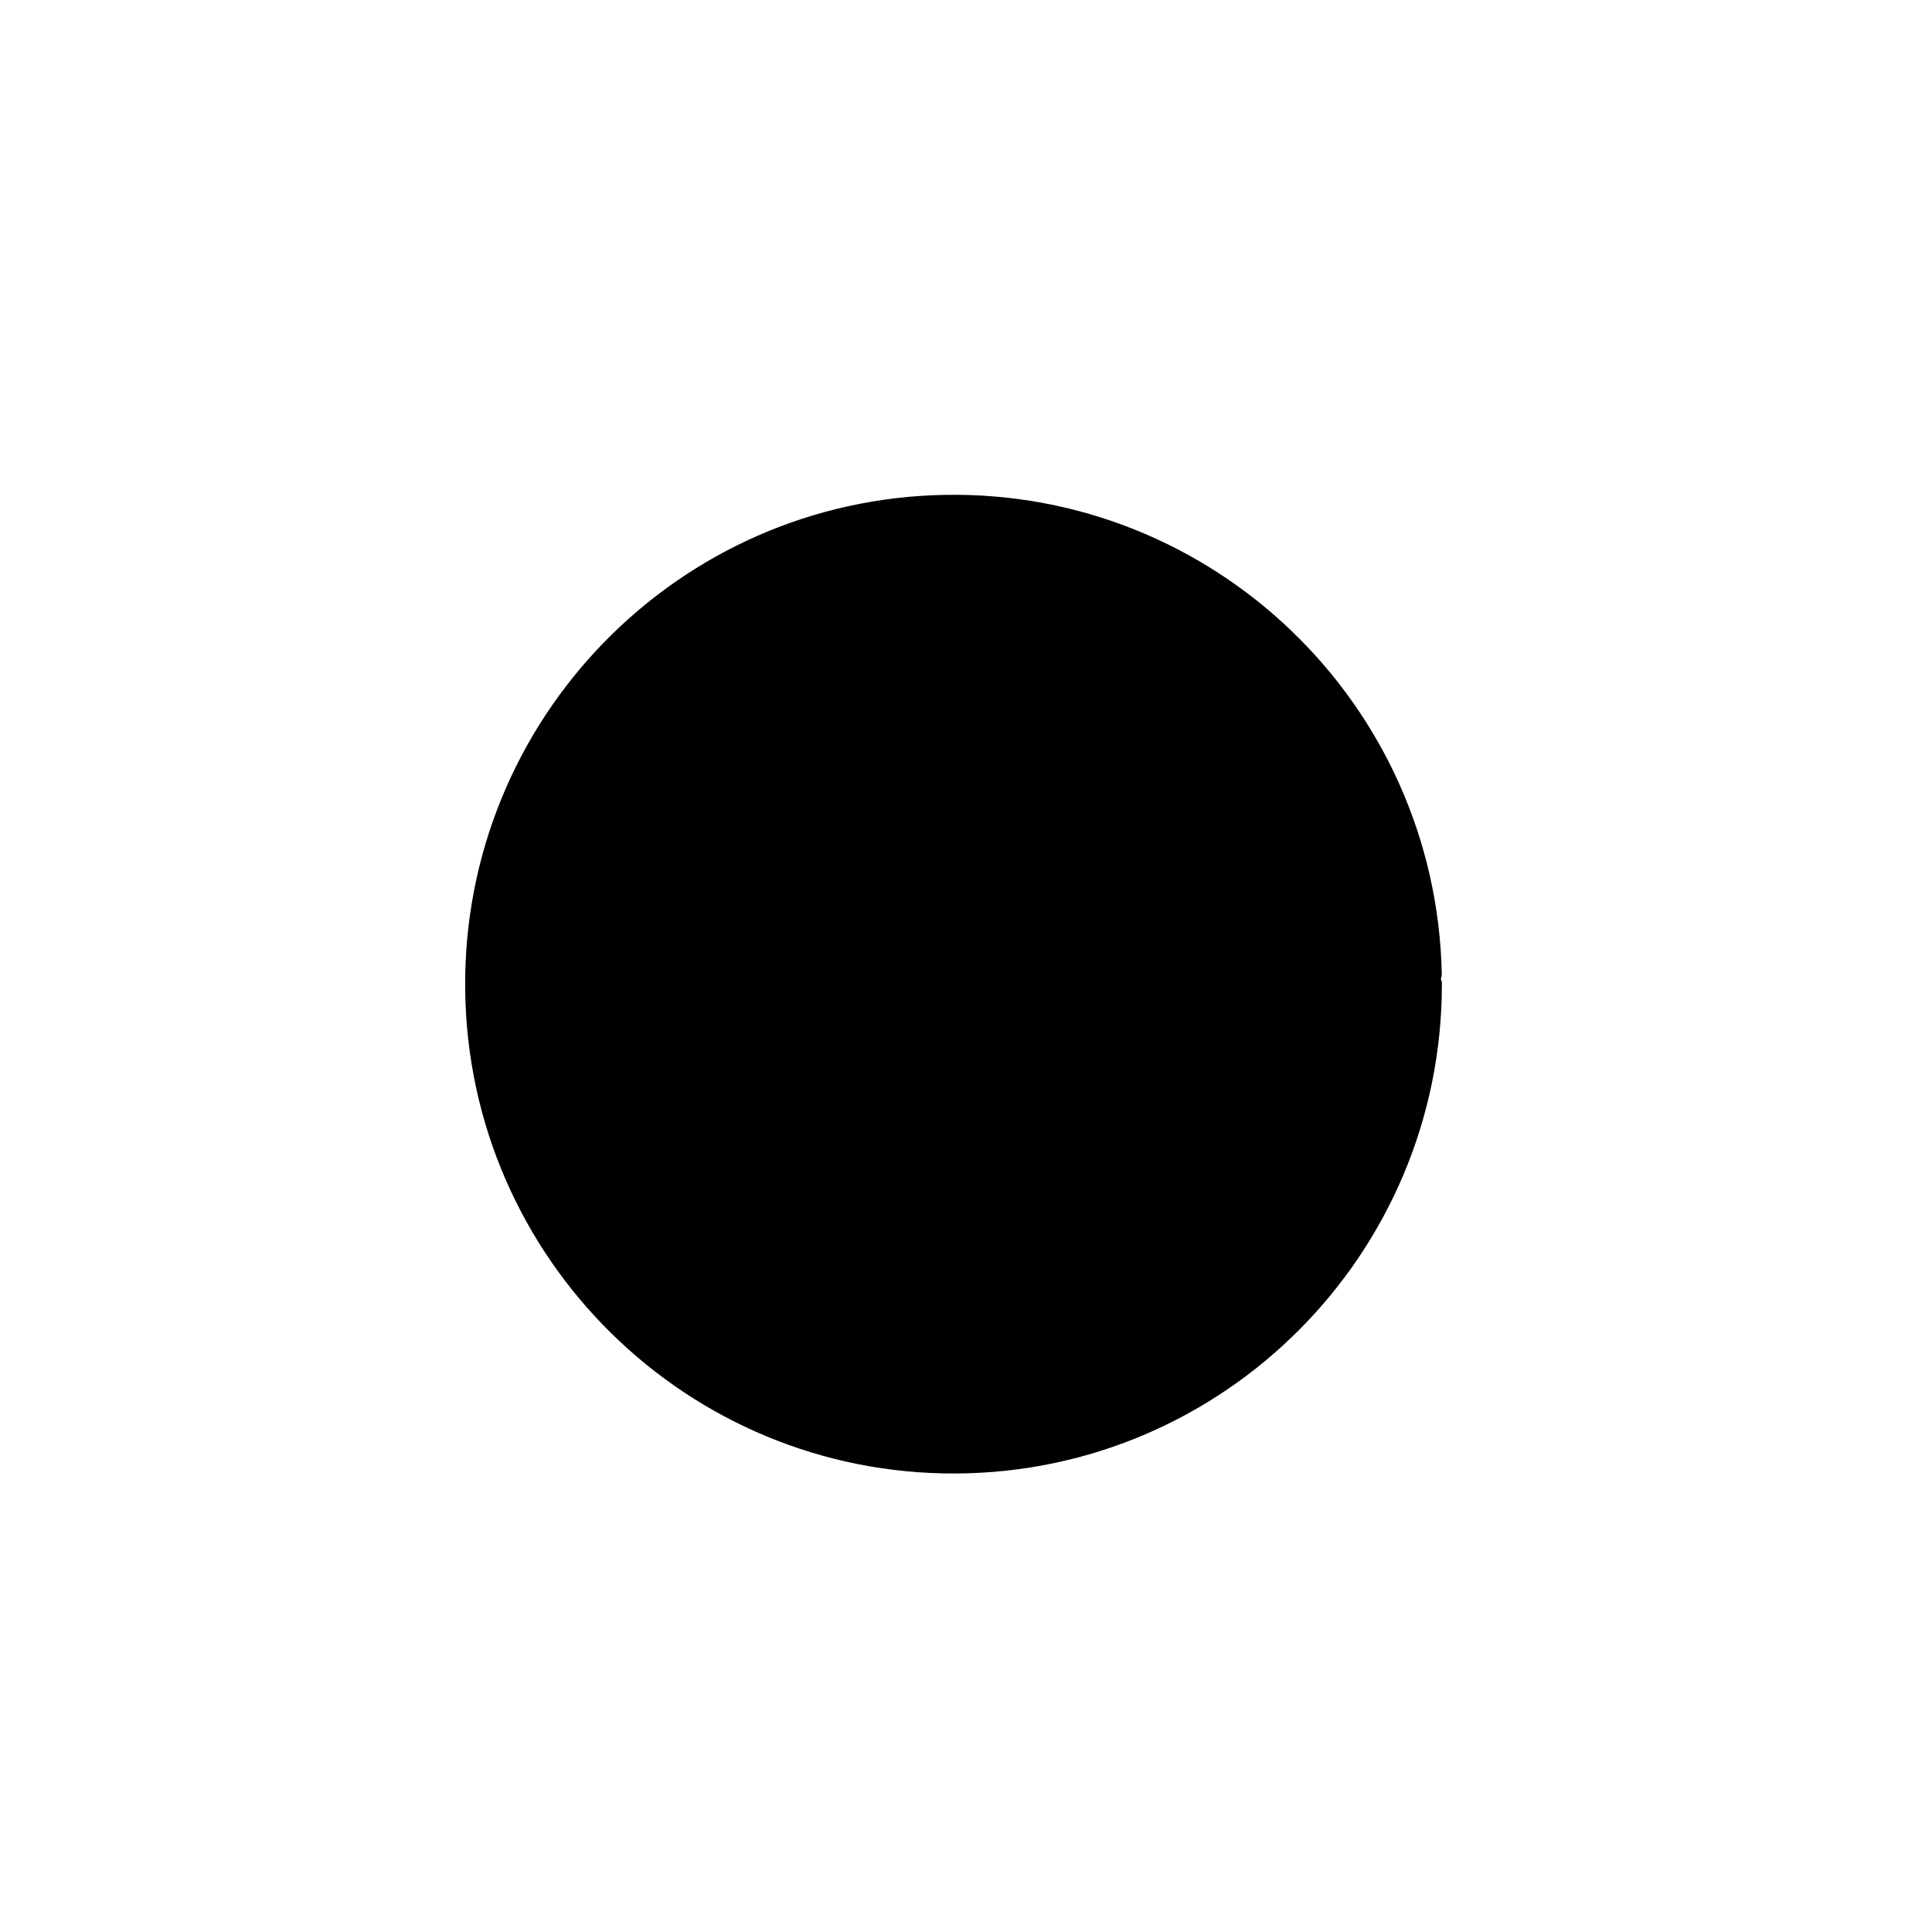
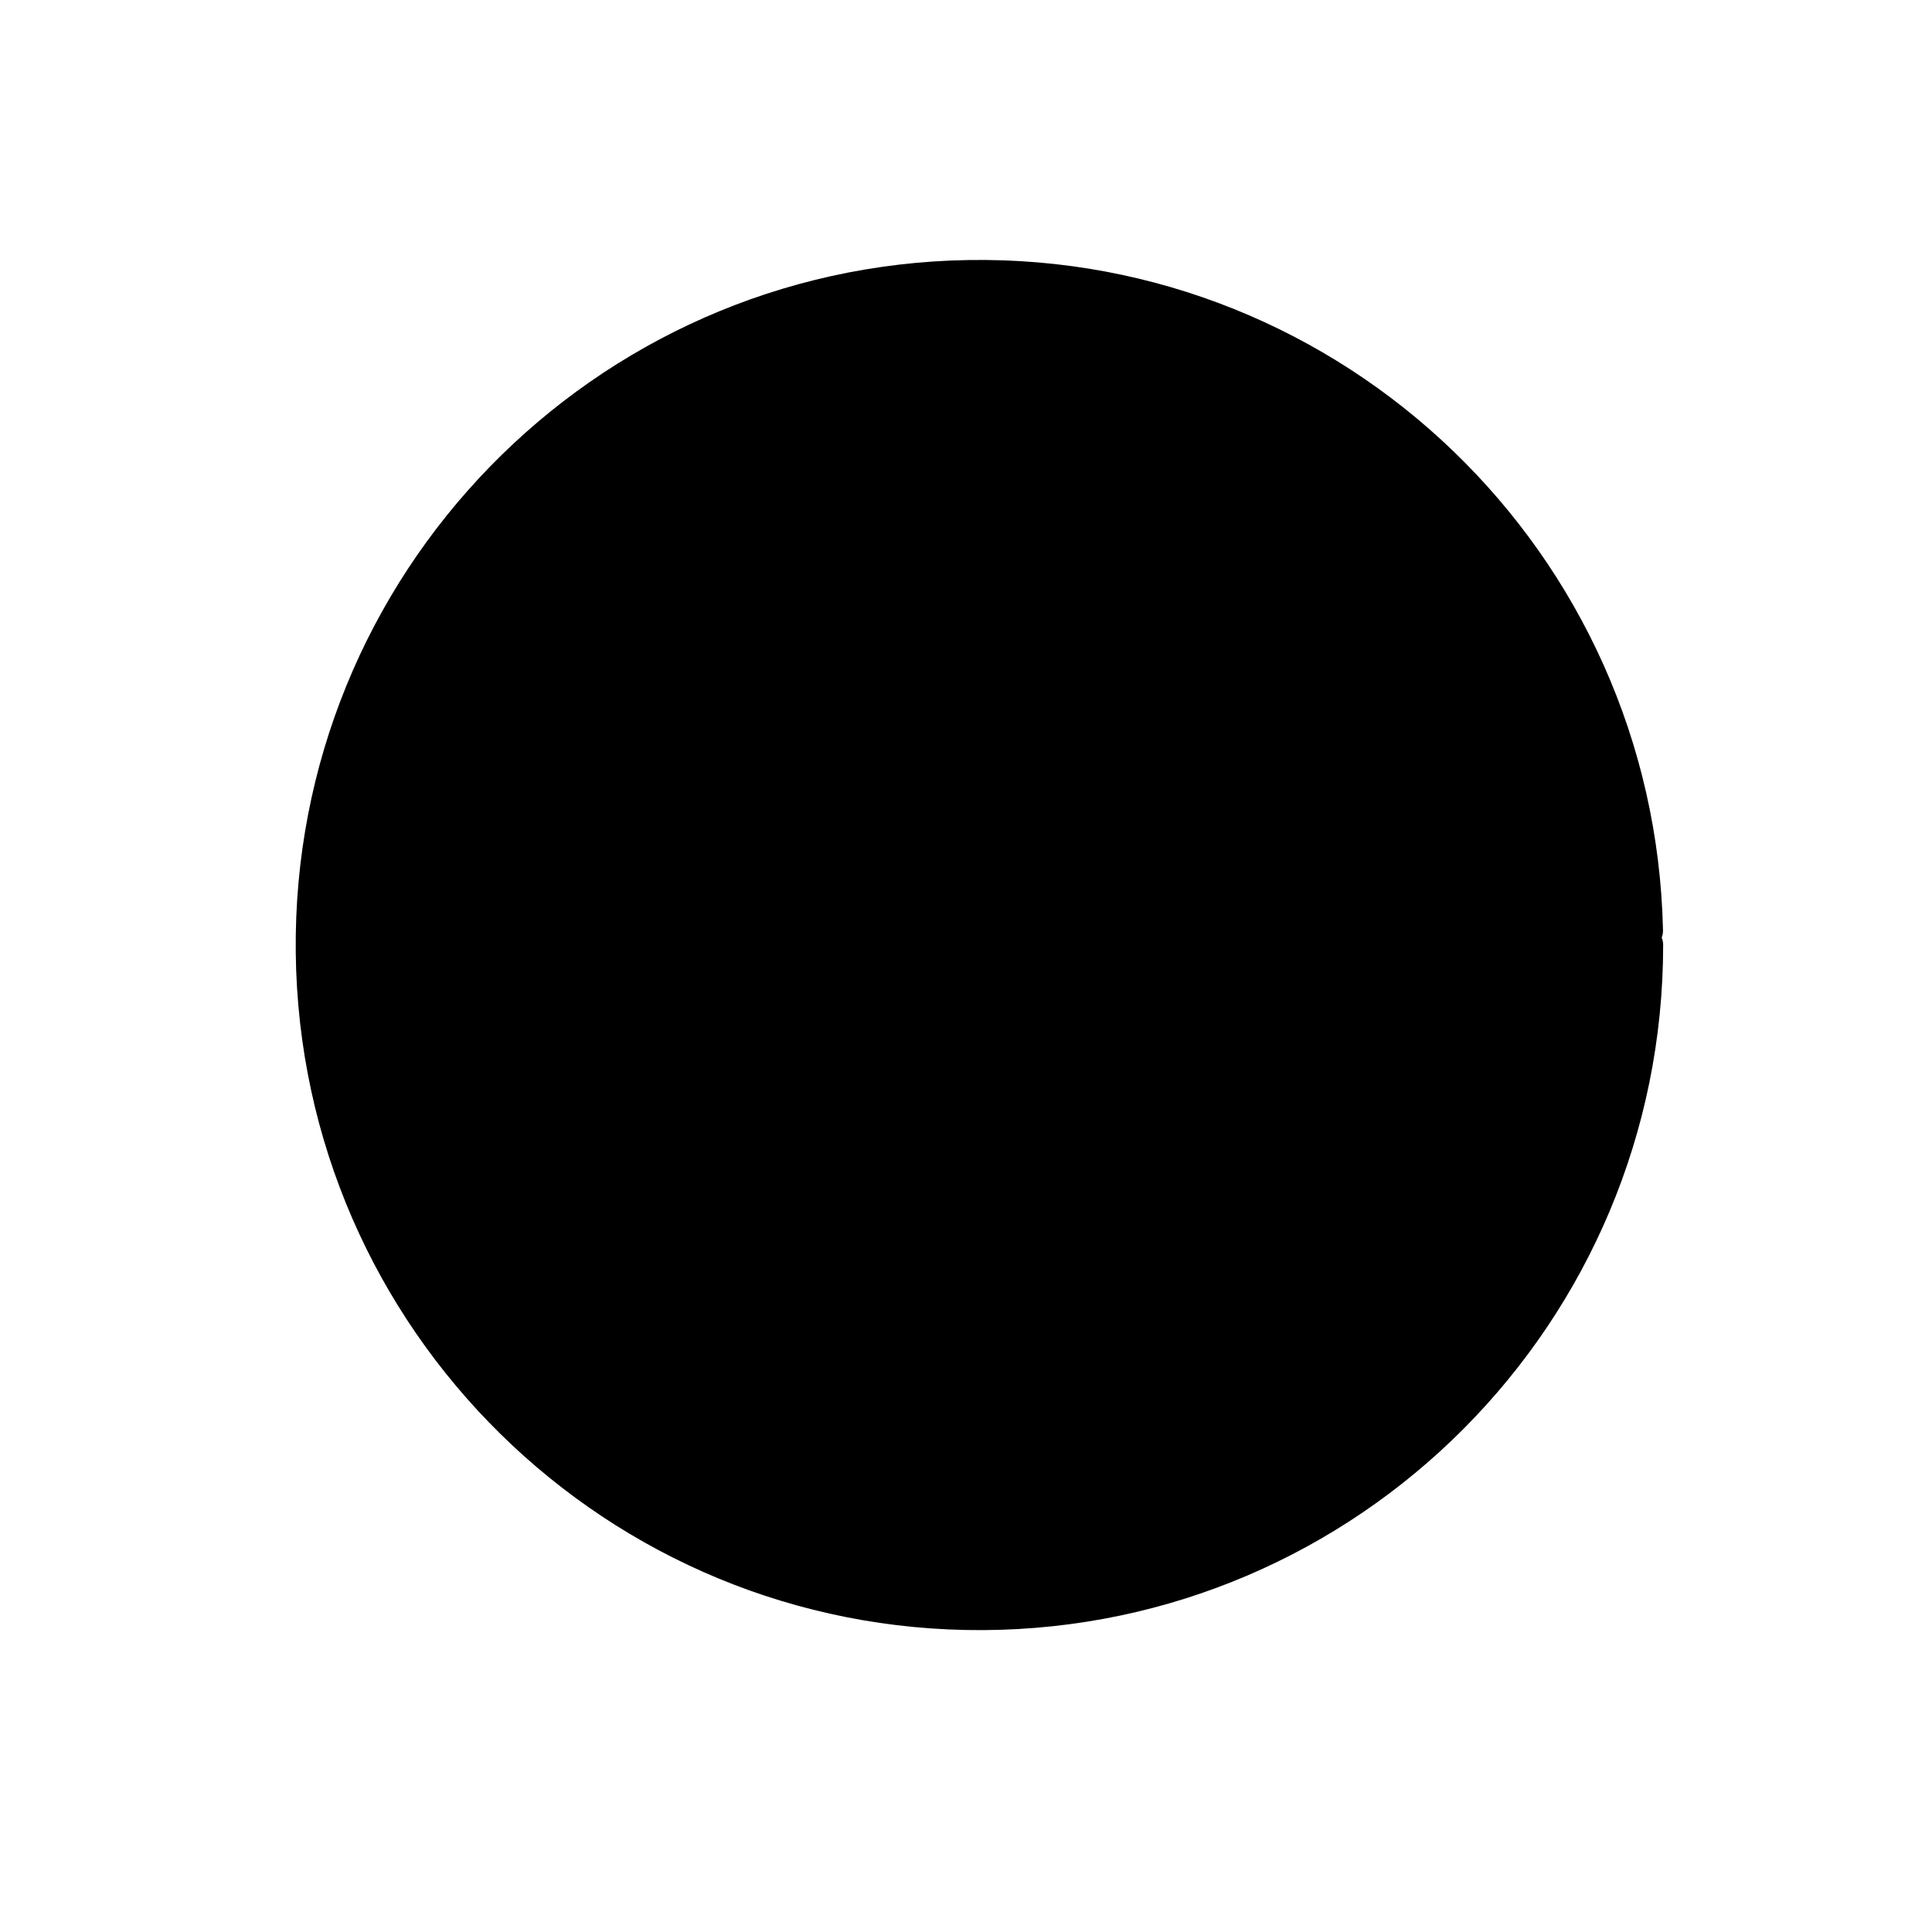
- <svg xmlns="http://www.w3.org/2000/svg" width="175" height="175" id="svg2" version="1.1">
+ <svg xmlns="http://www.w3.org/2000/svg" width="125" height="125" id="svg2" version="1.1">
  <defs id="defs4" />
-   <g id="layer1" transform="translate(0,-877.3622)">
-     <path style="fill:#000000;fill-opacity:1;stroke:#000000;stroke-width:2;stroke-linecap:round;stroke-linejoin:round;stroke-miterlimit:4;stroke-opacity:1;stroke-dasharray:none;stroke-dashoffset:0" id="path2987" d="m 129.805,79.793 a 42.931,38.638 0 1 1 -0.01,-0.828 l -42.922,0.828 z" transform="matrix(1.006958,0,0,1.11825,-1.109531,877.2706)" />
+   <g id="layer1" transform="translate(0,-927.3622)">
+     <path style="fill:#000000;fill-opacity:1;stroke:#000000;stroke-width:2;stroke-linecap:round;stroke-linejoin:round;stroke-miterlimit:4;stroke-opacity:1;stroke-dasharray:none;stroke-dashoffset:0" id="path2987" d="m 129.805,79.793 a 42.931,38.638 0 1 1 -0.01,-0.828 l -42.922,0.828 z" transform="matrix(1.006958,0,0,1.11825,-24.10953,899.2706)" />
  </g>
</svg>
